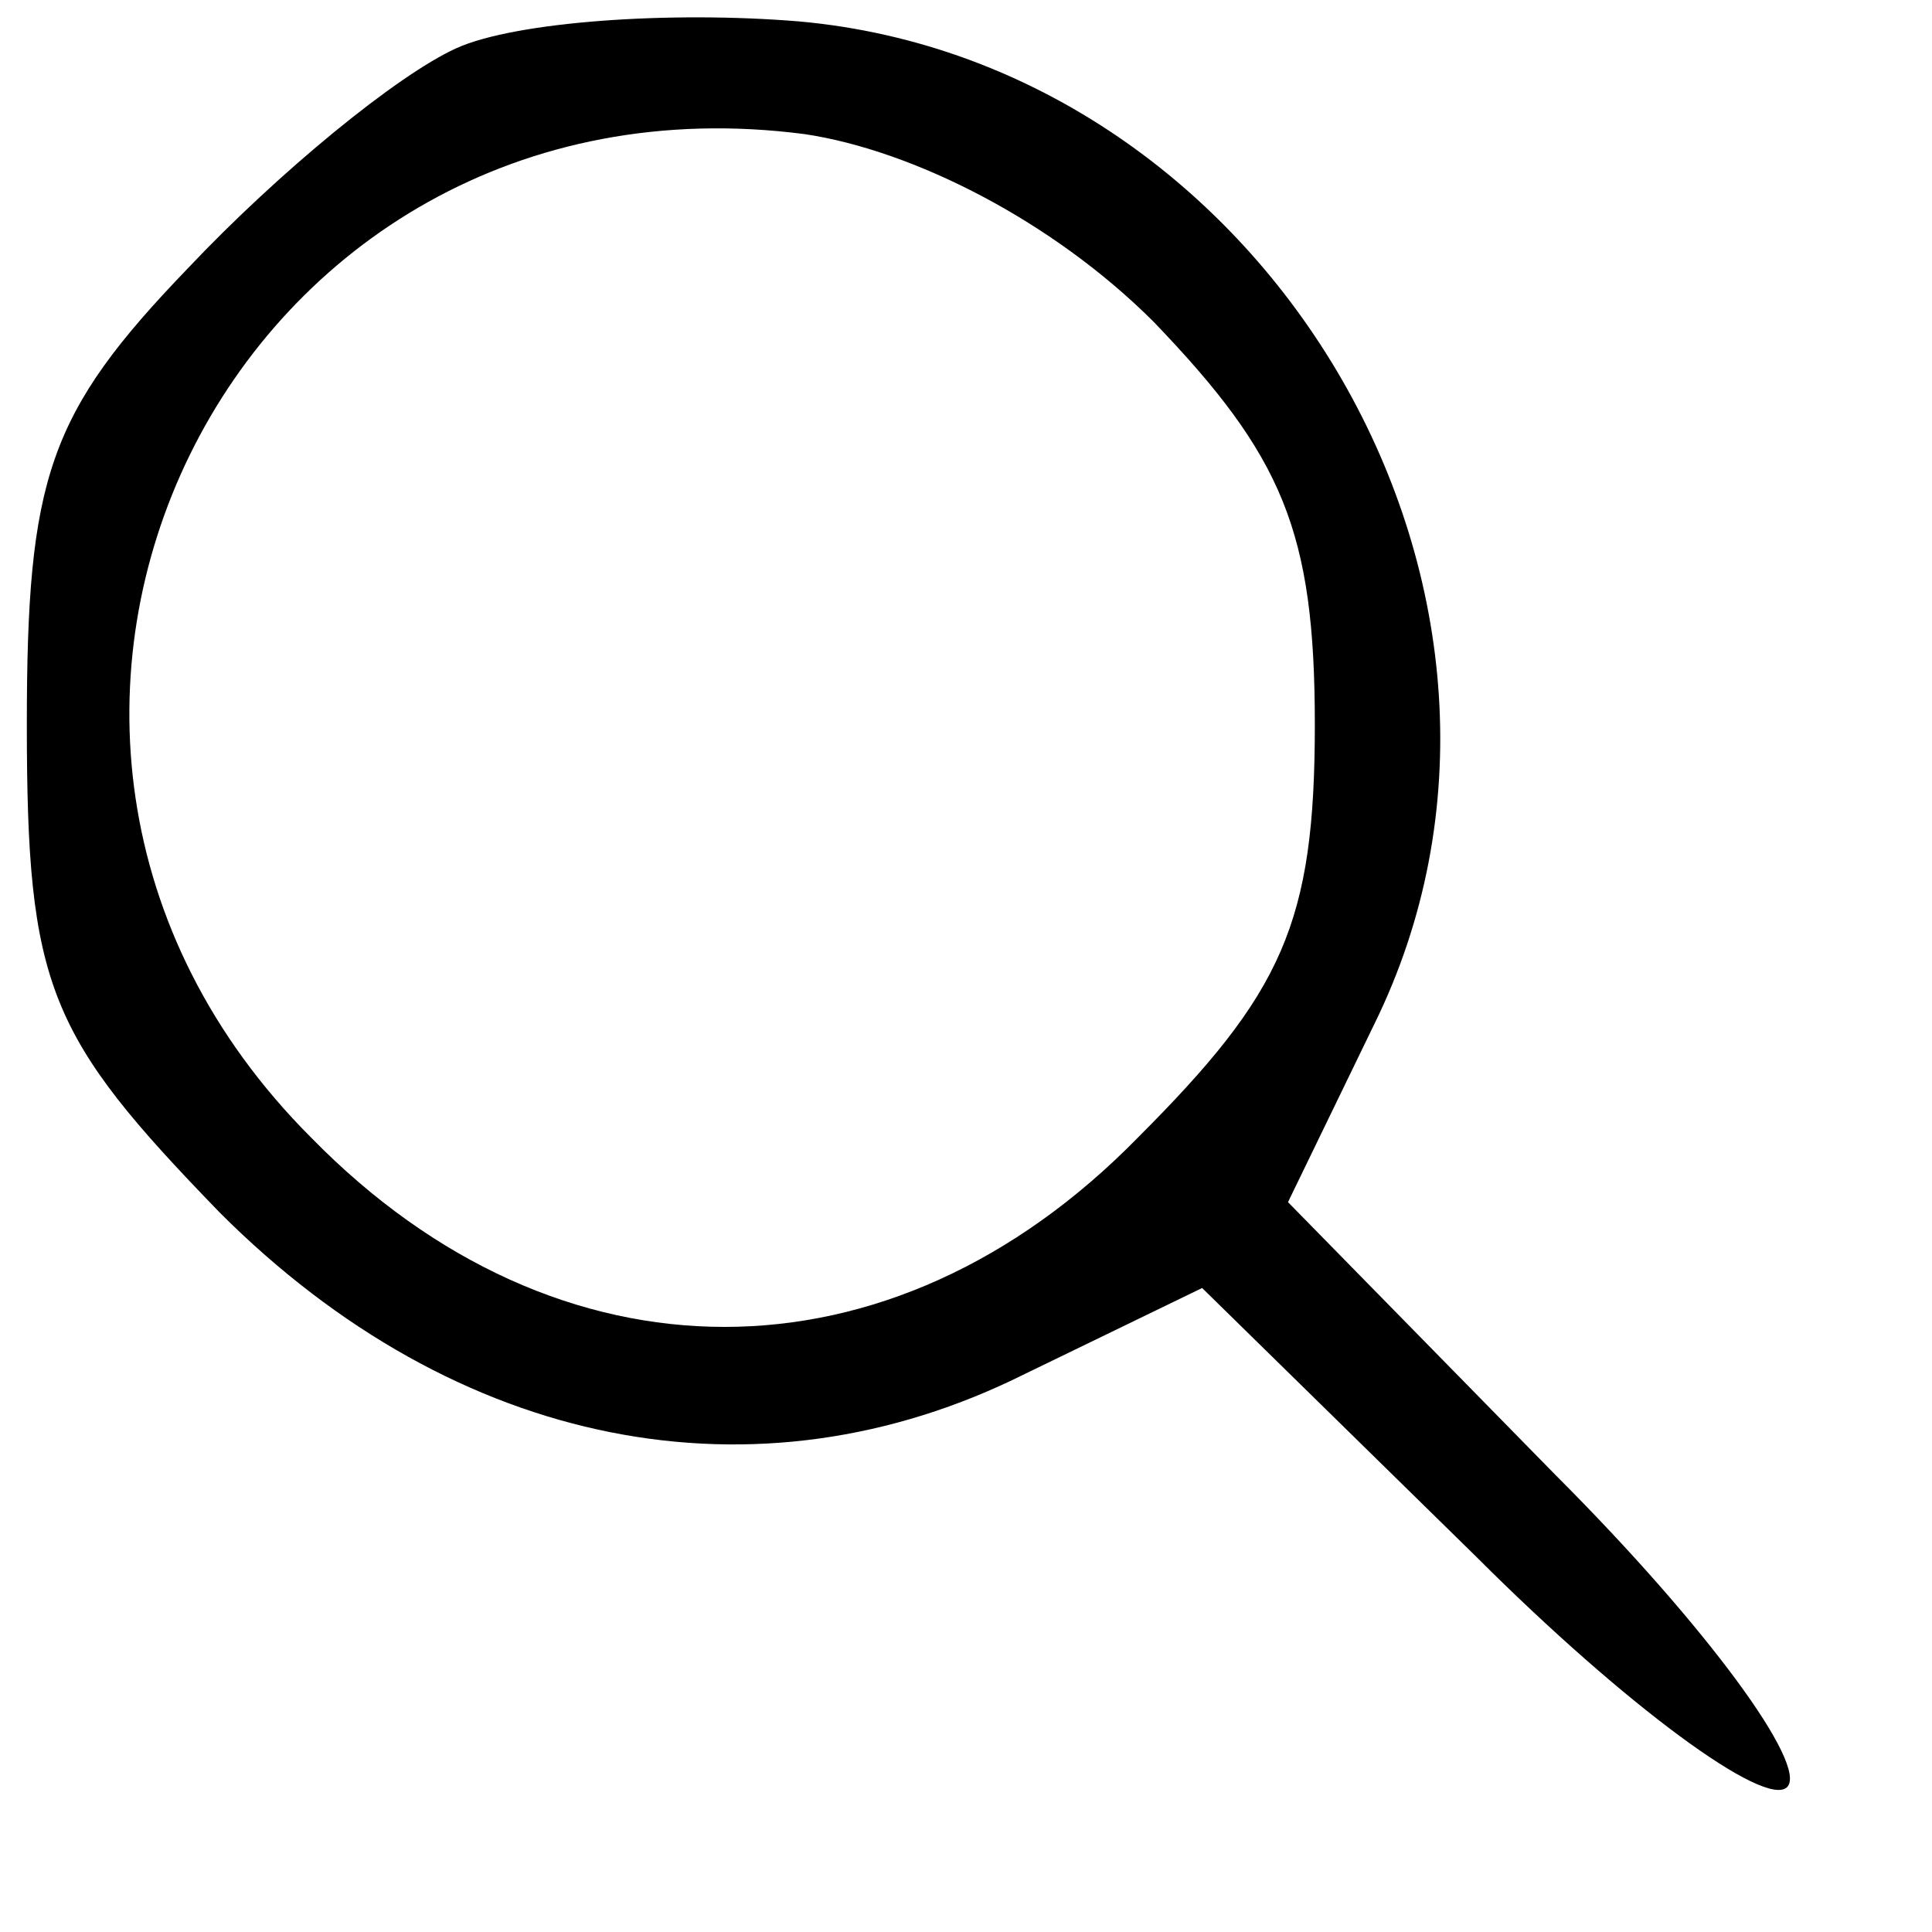
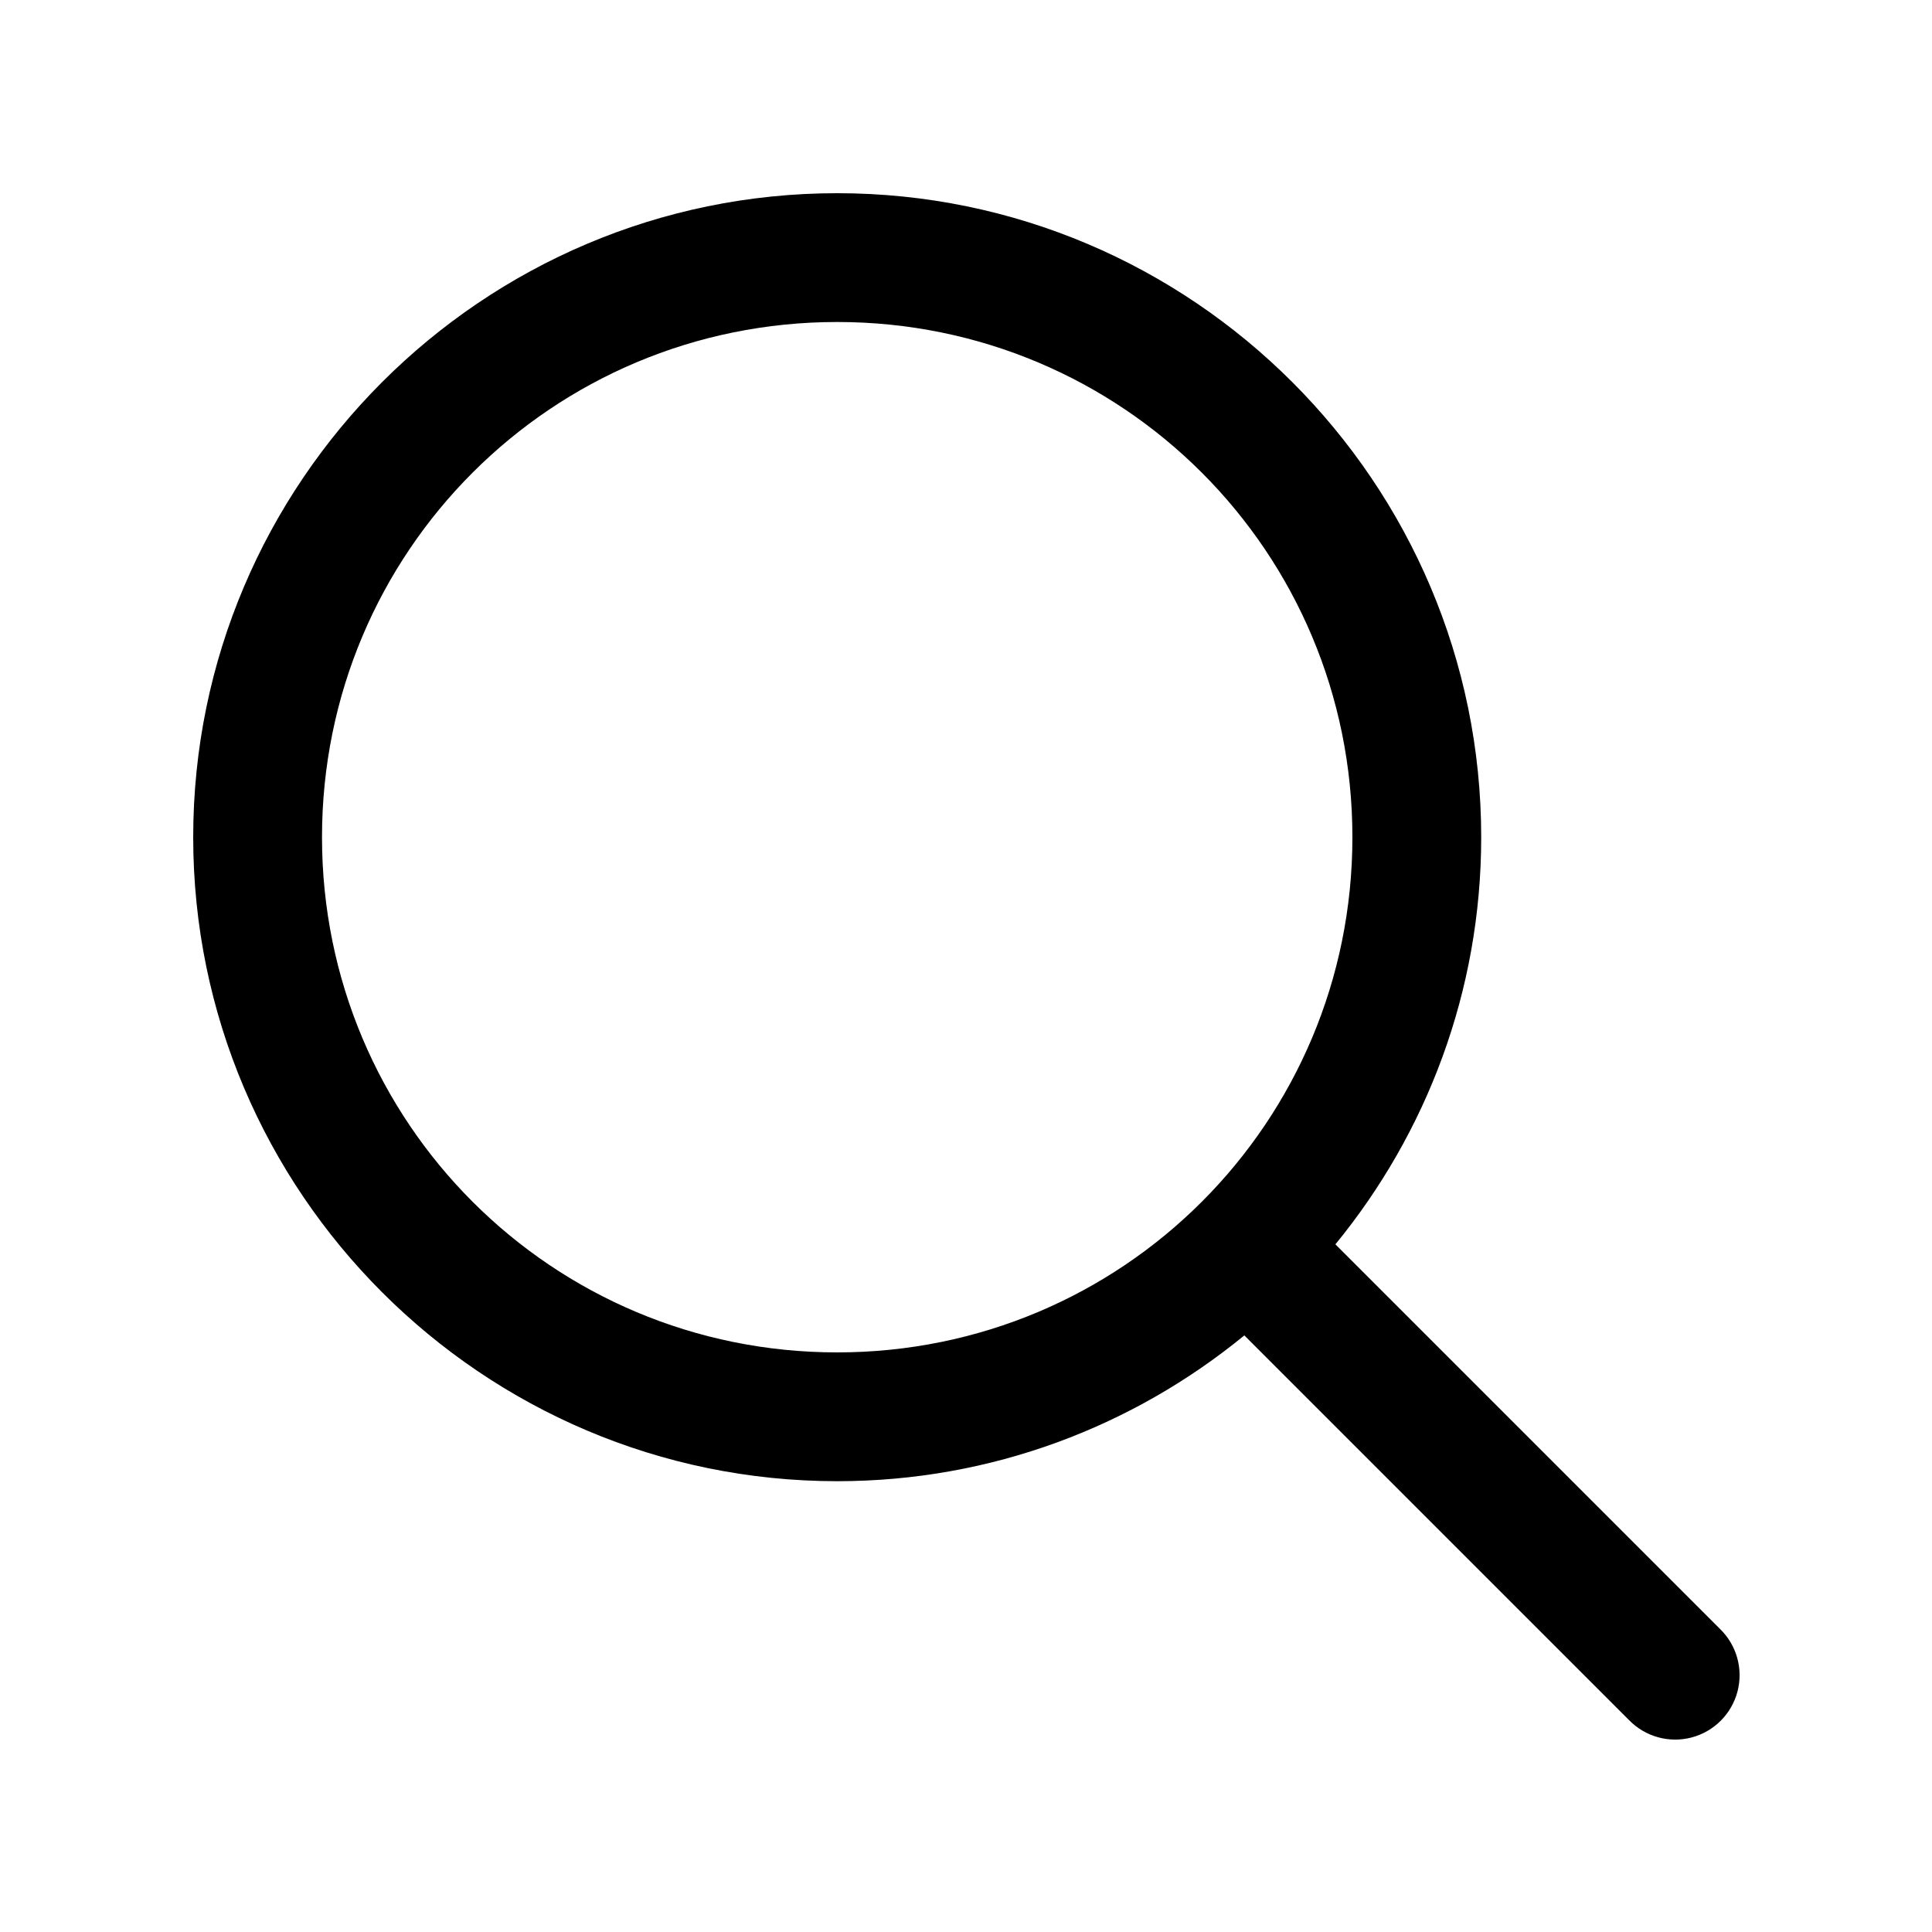
- <svg xmlns="http://www.w3.org/2000/svg" version="1.0" width="36pt" height="36pt" viewBox="0 0 36 36" preserveAspectRatio="xMidYMid meet">
-   <g transform="translate(0,36) scale(0.1,-0.1)" fill="#000000" stroke="none">
-     <path d="M85 351 c-11 -5 -33 -23 -50 -41 -26 -27 -30 -39 -30 -85 0 -49 4 -58 36 -91 44 -44 100 -55 150 -30 l33 16 51 -50 c28 -28 54 -47 58 -43 4 4 -15 30 -43 58 l-50 51 16 33 c39 79 -19 179 -107 187 -24 2 -53 0 -64 -5z m130 -51 c24 -25 30 -39 30 -75 0 -37 -6 -50 -33 -77 -46 -47 -108 -47 -154 0 -76 76 -15 201 92 187 20 -3 46 -16 65 -35z" />
-   </g>
+ <svg xmlns="http://www.w3.org/2000/svg" fill="#000000" viewBox="0 0 30 30" width="60px" height="60px">
+   <path d="M 13 3 C 7.489 3 3 7.489 3 13 C 3 18.511 7.489 23 13 23 C 15.397 23 17.597 22.149 19.322 20.736 L 25.293 26.707 A 1 1 0 1 0 26.707 25.293 L 20.736 19.322 C 22.149 17.597 23 15.397 23 13 C 23 7.489 18.511 3 13 3 z M 13 5 C 17.43 5 21 8.57 21 13 C 21 17.43 17.43 21 13 21 C 8.57 21 5 17.43 5 13 C 5 8.57 8.57 5 13 5 z" />
</svg>
